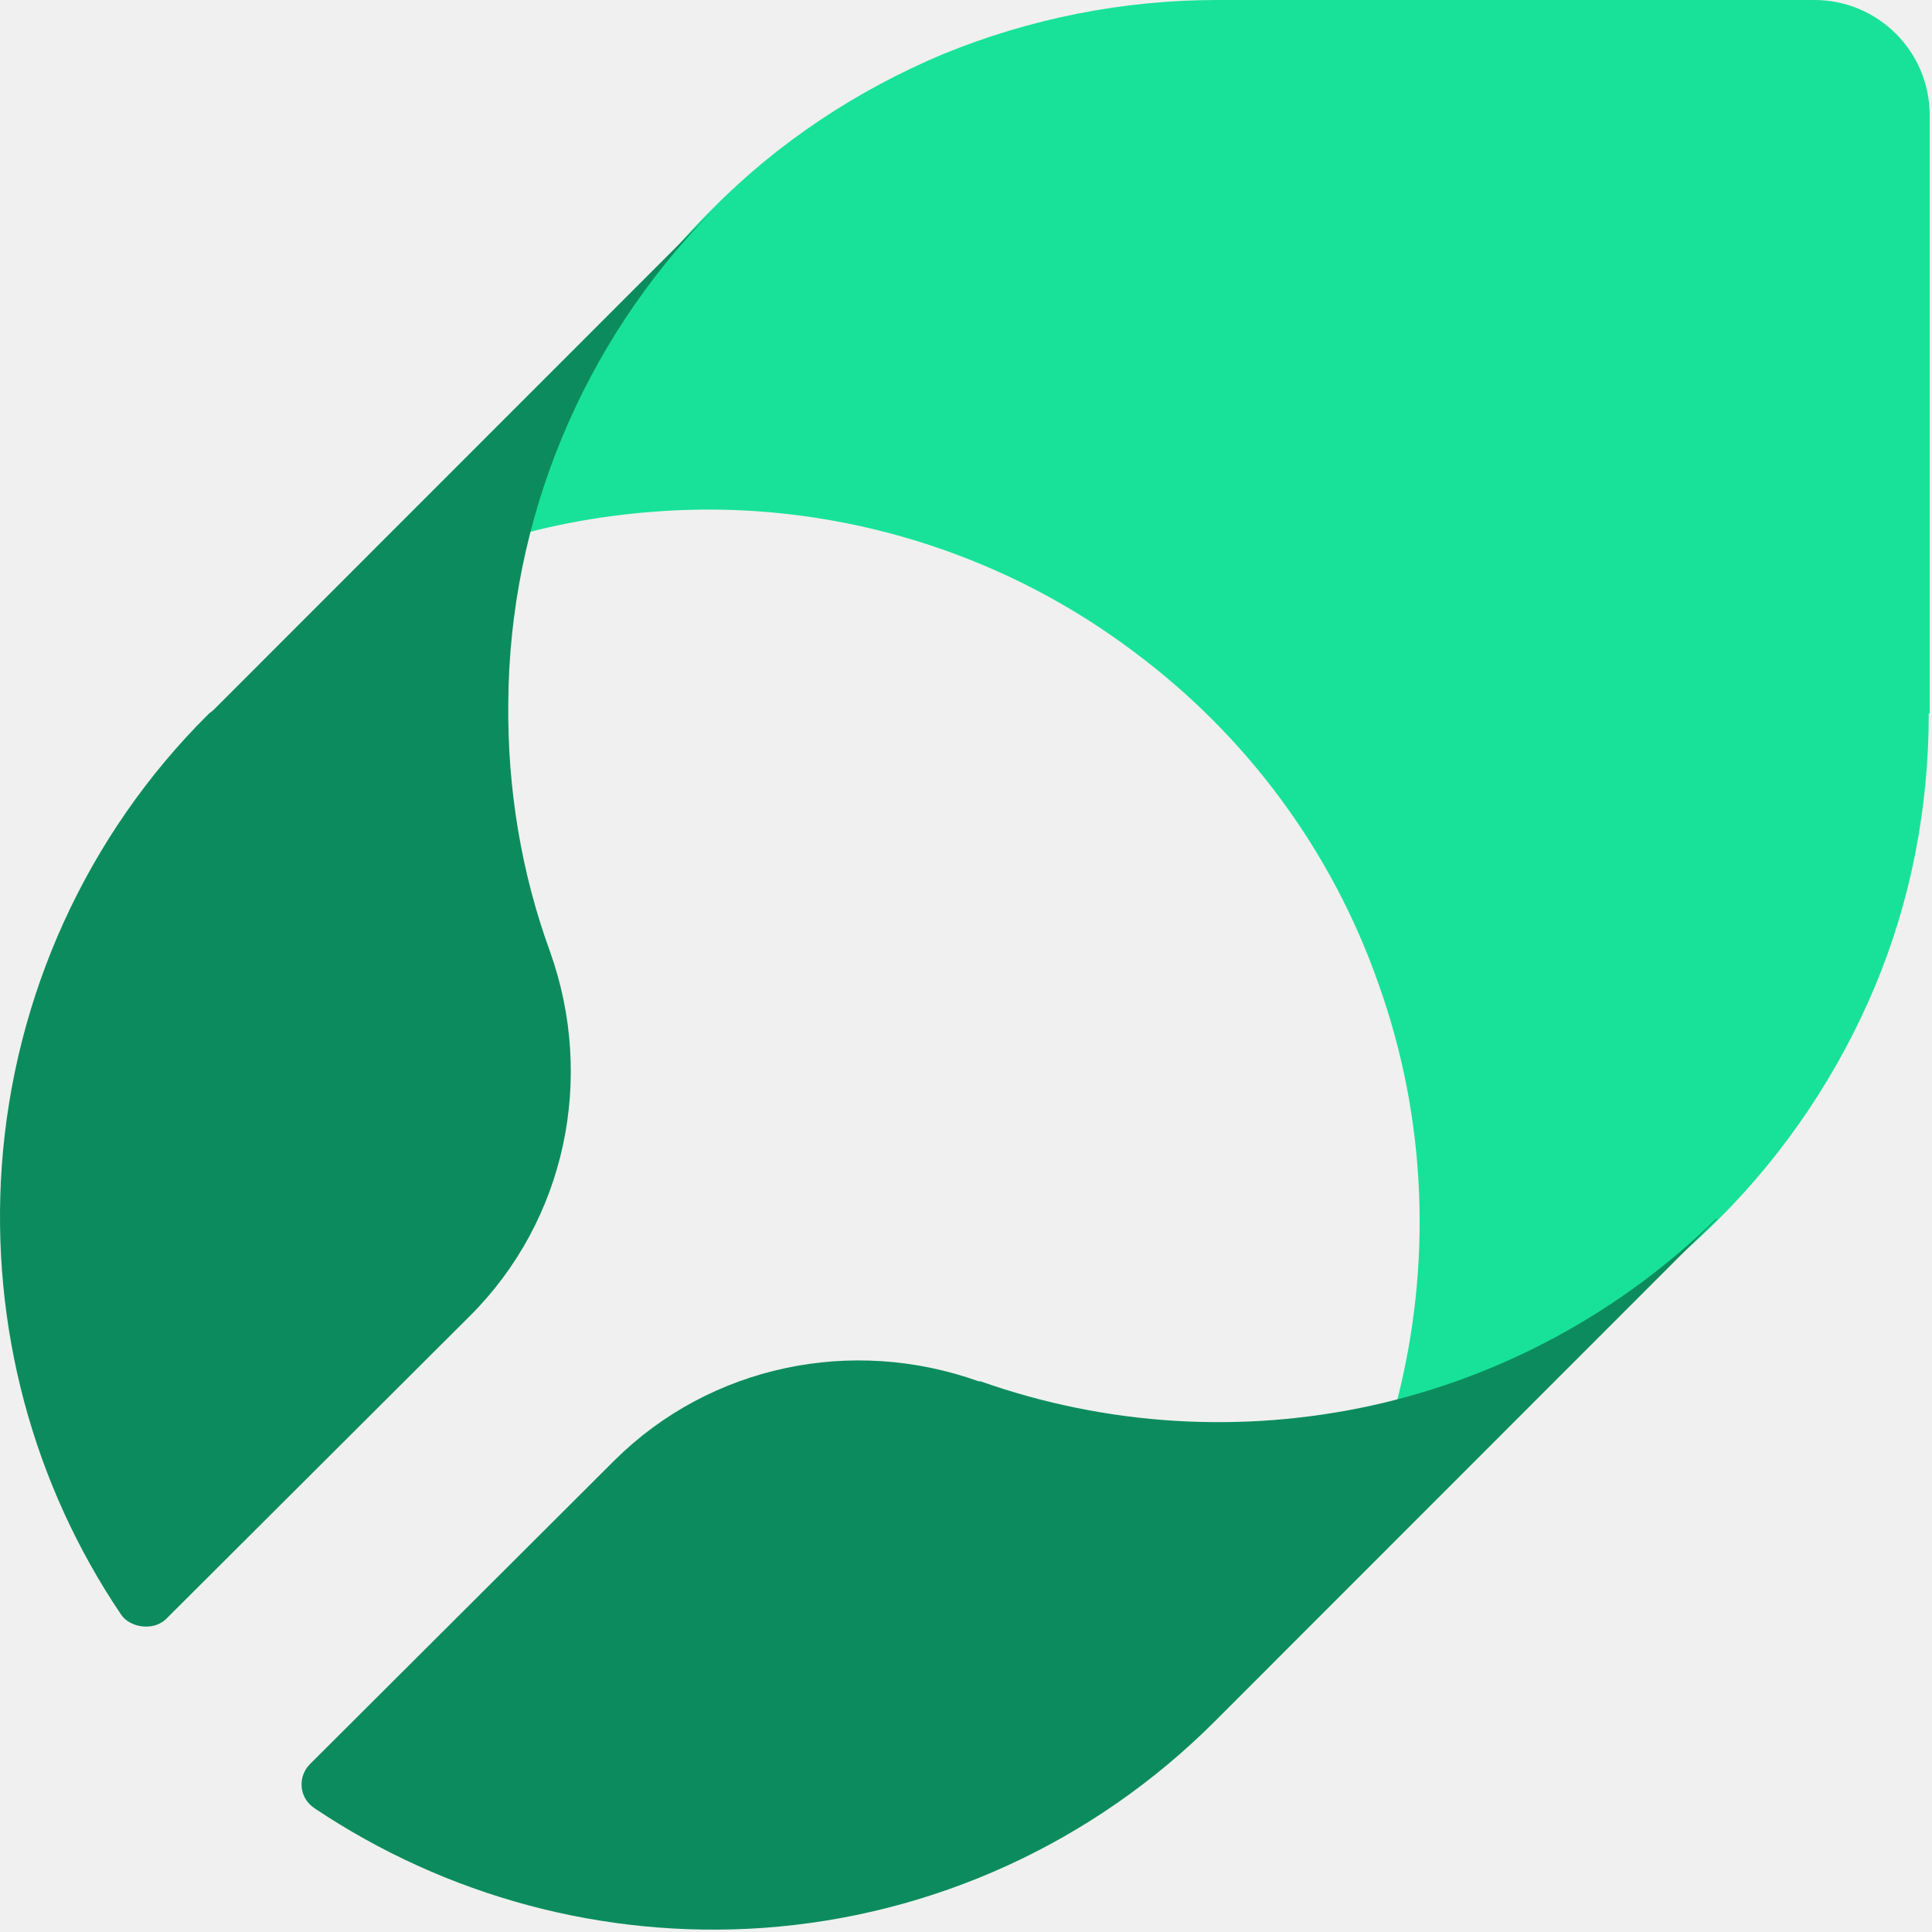
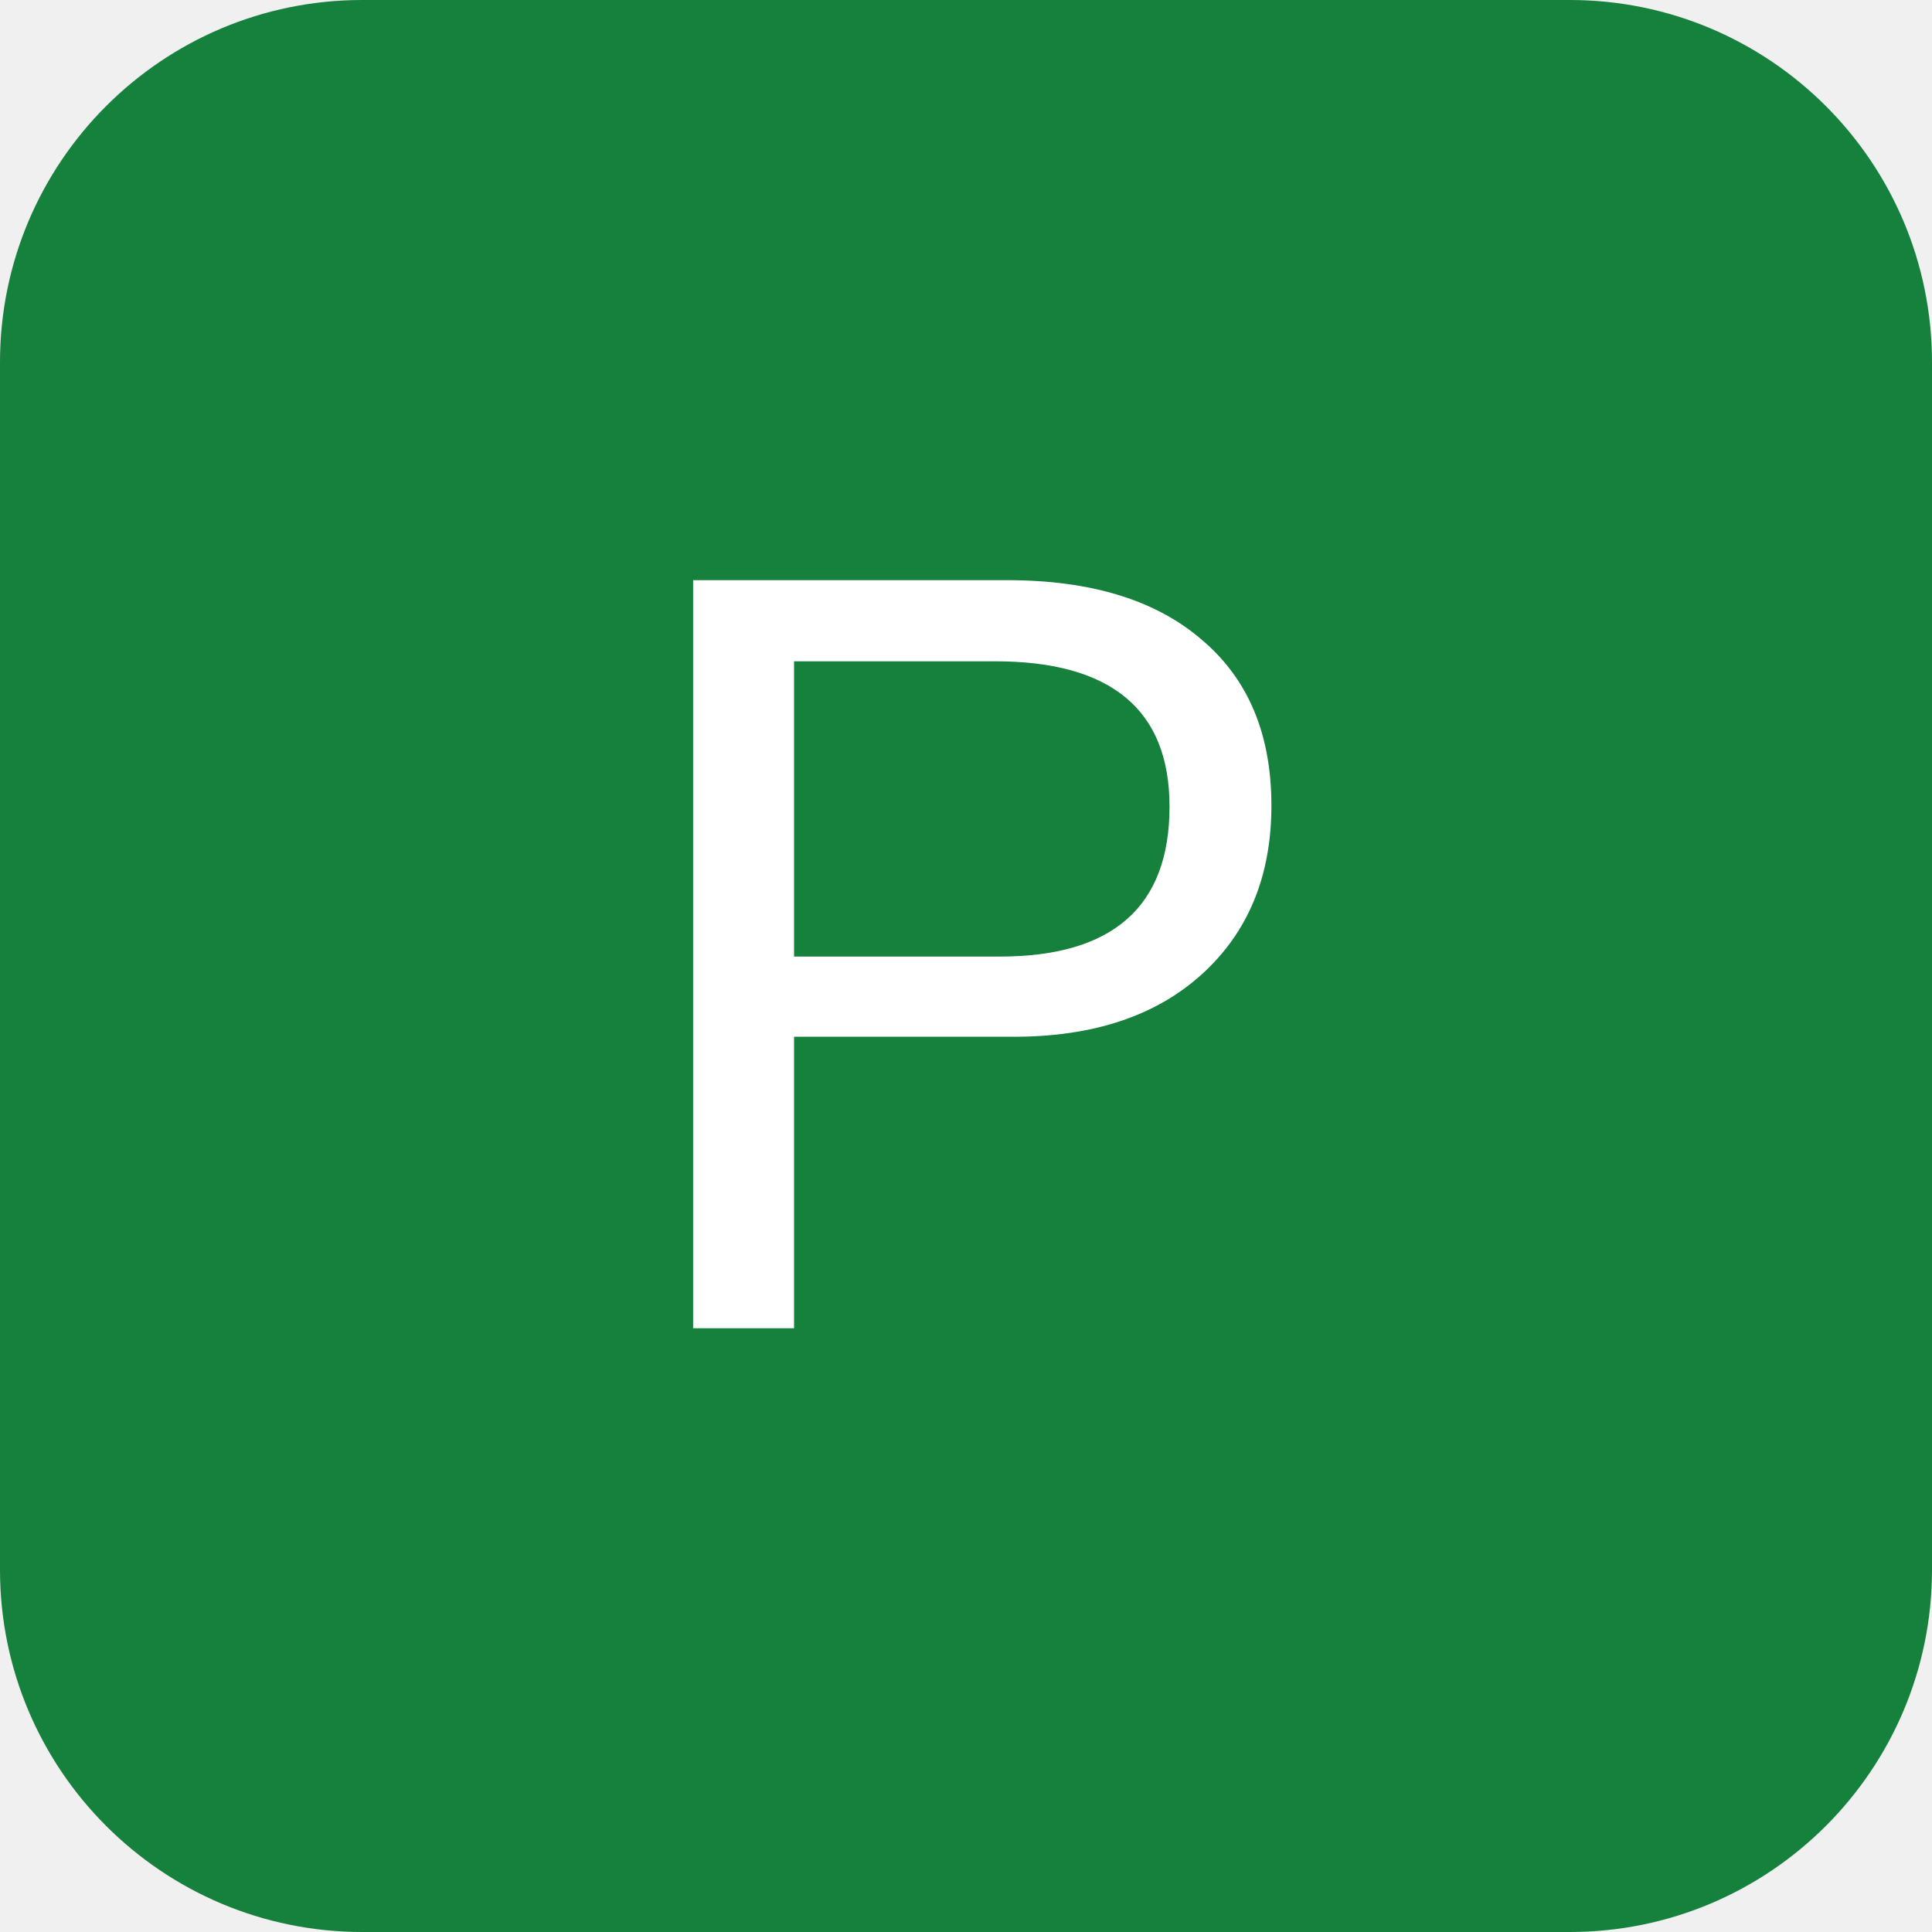
- <svg xmlns="http://www.w3.org/2000/svg" width="502" height="502" viewBox="0 0 502 502" fill="none">
-   <path d="M501.402 185.33V29.962C501.402 13.29 487.876 0 471.453 0H316.156C291.763 0 267.611 4.832 245.15 14.014C222.689 23.438 202.16 36.969 185.012 54.367L183.804 55.575C161.101 78.53 144.92 107.042 136.708 138.454C151.441 134.588 166.656 132.655 181.871 132.413C222.447 131.93 262.298 144.978 294.661 169.383C323.885 191.13 346.104 221.092 358.18 255.645C370.739 290.681 372.188 328.859 362.769 364.862C393.925 356.647 422.666 340.457 445.611 317.744L446.818 316.536C463.966 299.38 477.732 278.841 487.151 256.37C496.571 233.898 501.16 209.735 501.16 185.33H501.402Z" fill="#18E299" />
-   <path d="M132.071 182.706C132.312 135.044 151.32 89.307 184.764 55.125L55.557 184.391C55.076 184.873 54.594 185.113 54.113 185.595C22.593 216.888 3.586 258.774 0.458 303.066C-2.43 344.47 8.397 385.392 31.496 419.575C33.699 422.835 39.677 423.907 43.046 420.778L122.206 341.822C146.989 317.028 154.689 280.198 142.899 247.219C135.44 226.758 131.831 204.852 132.071 182.706Z" fill="#0C8C5E" />
-   <path d="M446.067 316.547C421.284 340.86 390.245 357.71 356.56 365.172C322.634 372.635 287.506 370.468 254.783 358.914C254.783 358.914 254.542 358.914 254.301 358.914C221.338 347.118 184.525 354.821 159.742 379.375L80.581 458.331C77.212 461.701 77.694 467.238 81.784 469.885C115.95 492.754 156.855 503.827 198.24 500.938C242.512 497.809 284.137 478.792 315.656 447.258L316.859 446.054L446.067 316.788V316.547Z" fill="#0C8C5E" />
+ <svg xmlns="http://www.w3.org/2000/svg" viewBox="0 0 32 32">
+   <rect width="32" height="32" rx="6" fill="#16803D" />
+   <text x="16" y="22" font-size="18" text-anchor="middle" fill="#fff" font-family="Arial">P</text>
</svg>
